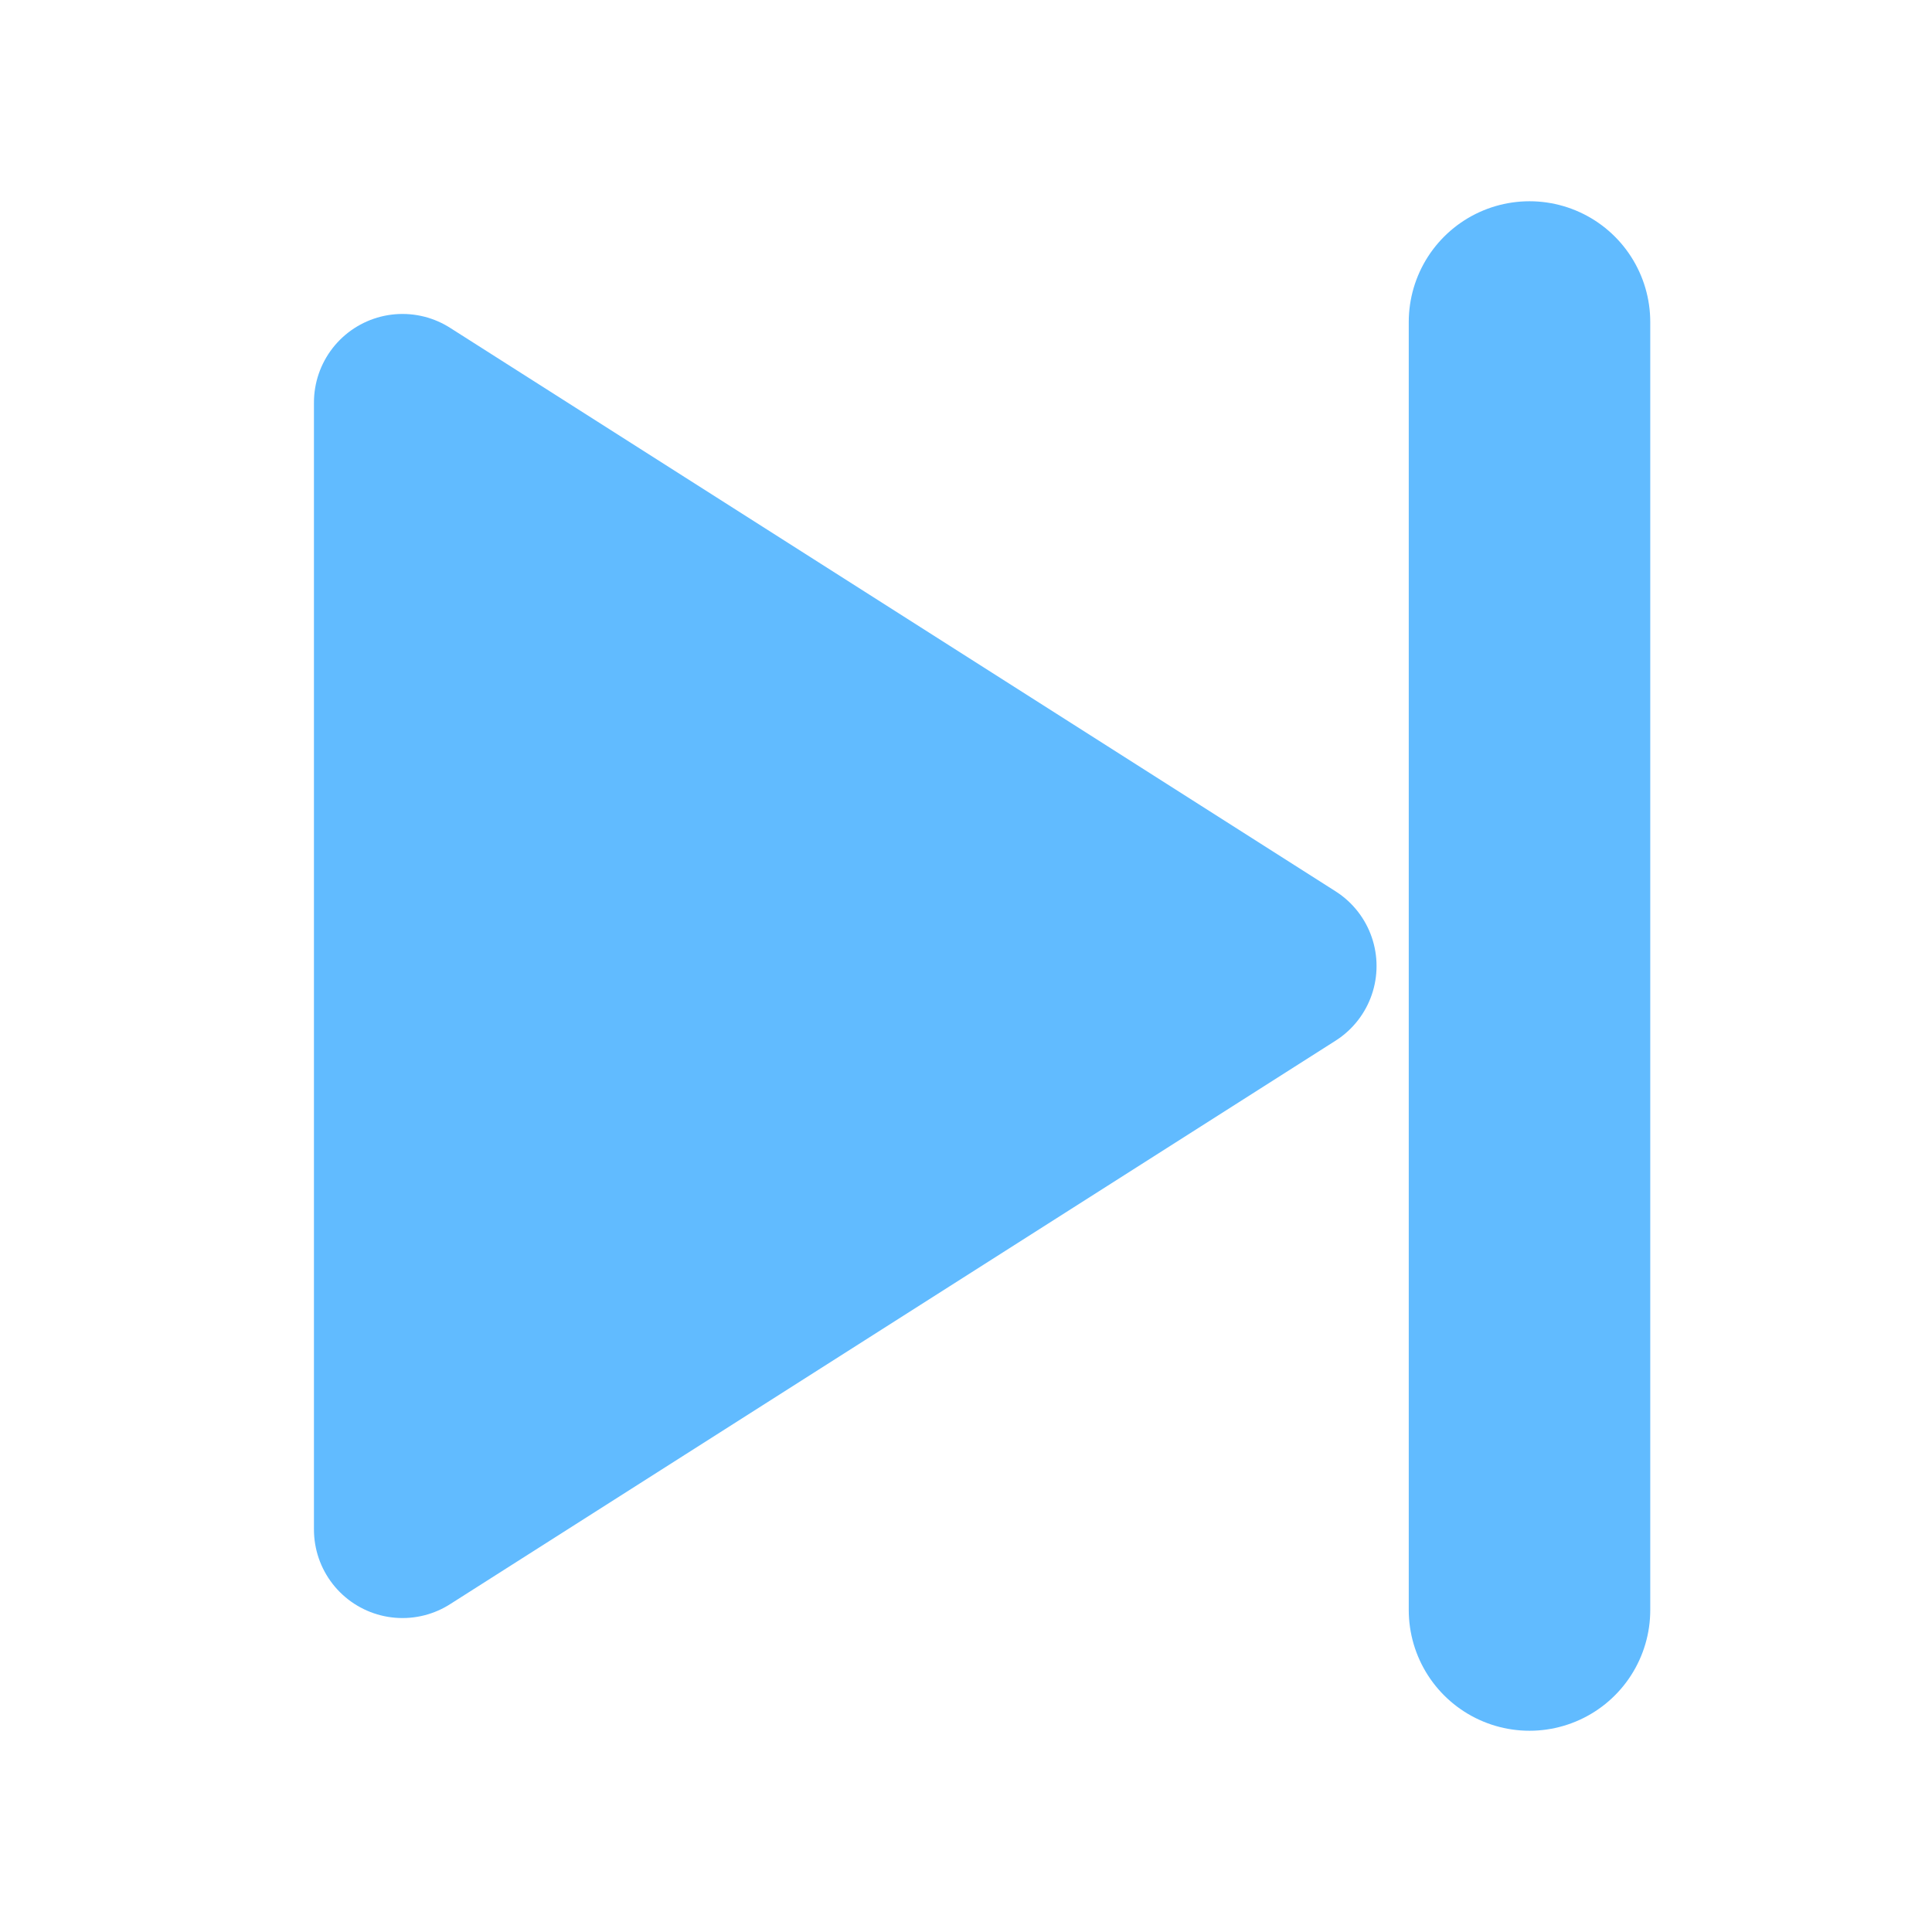
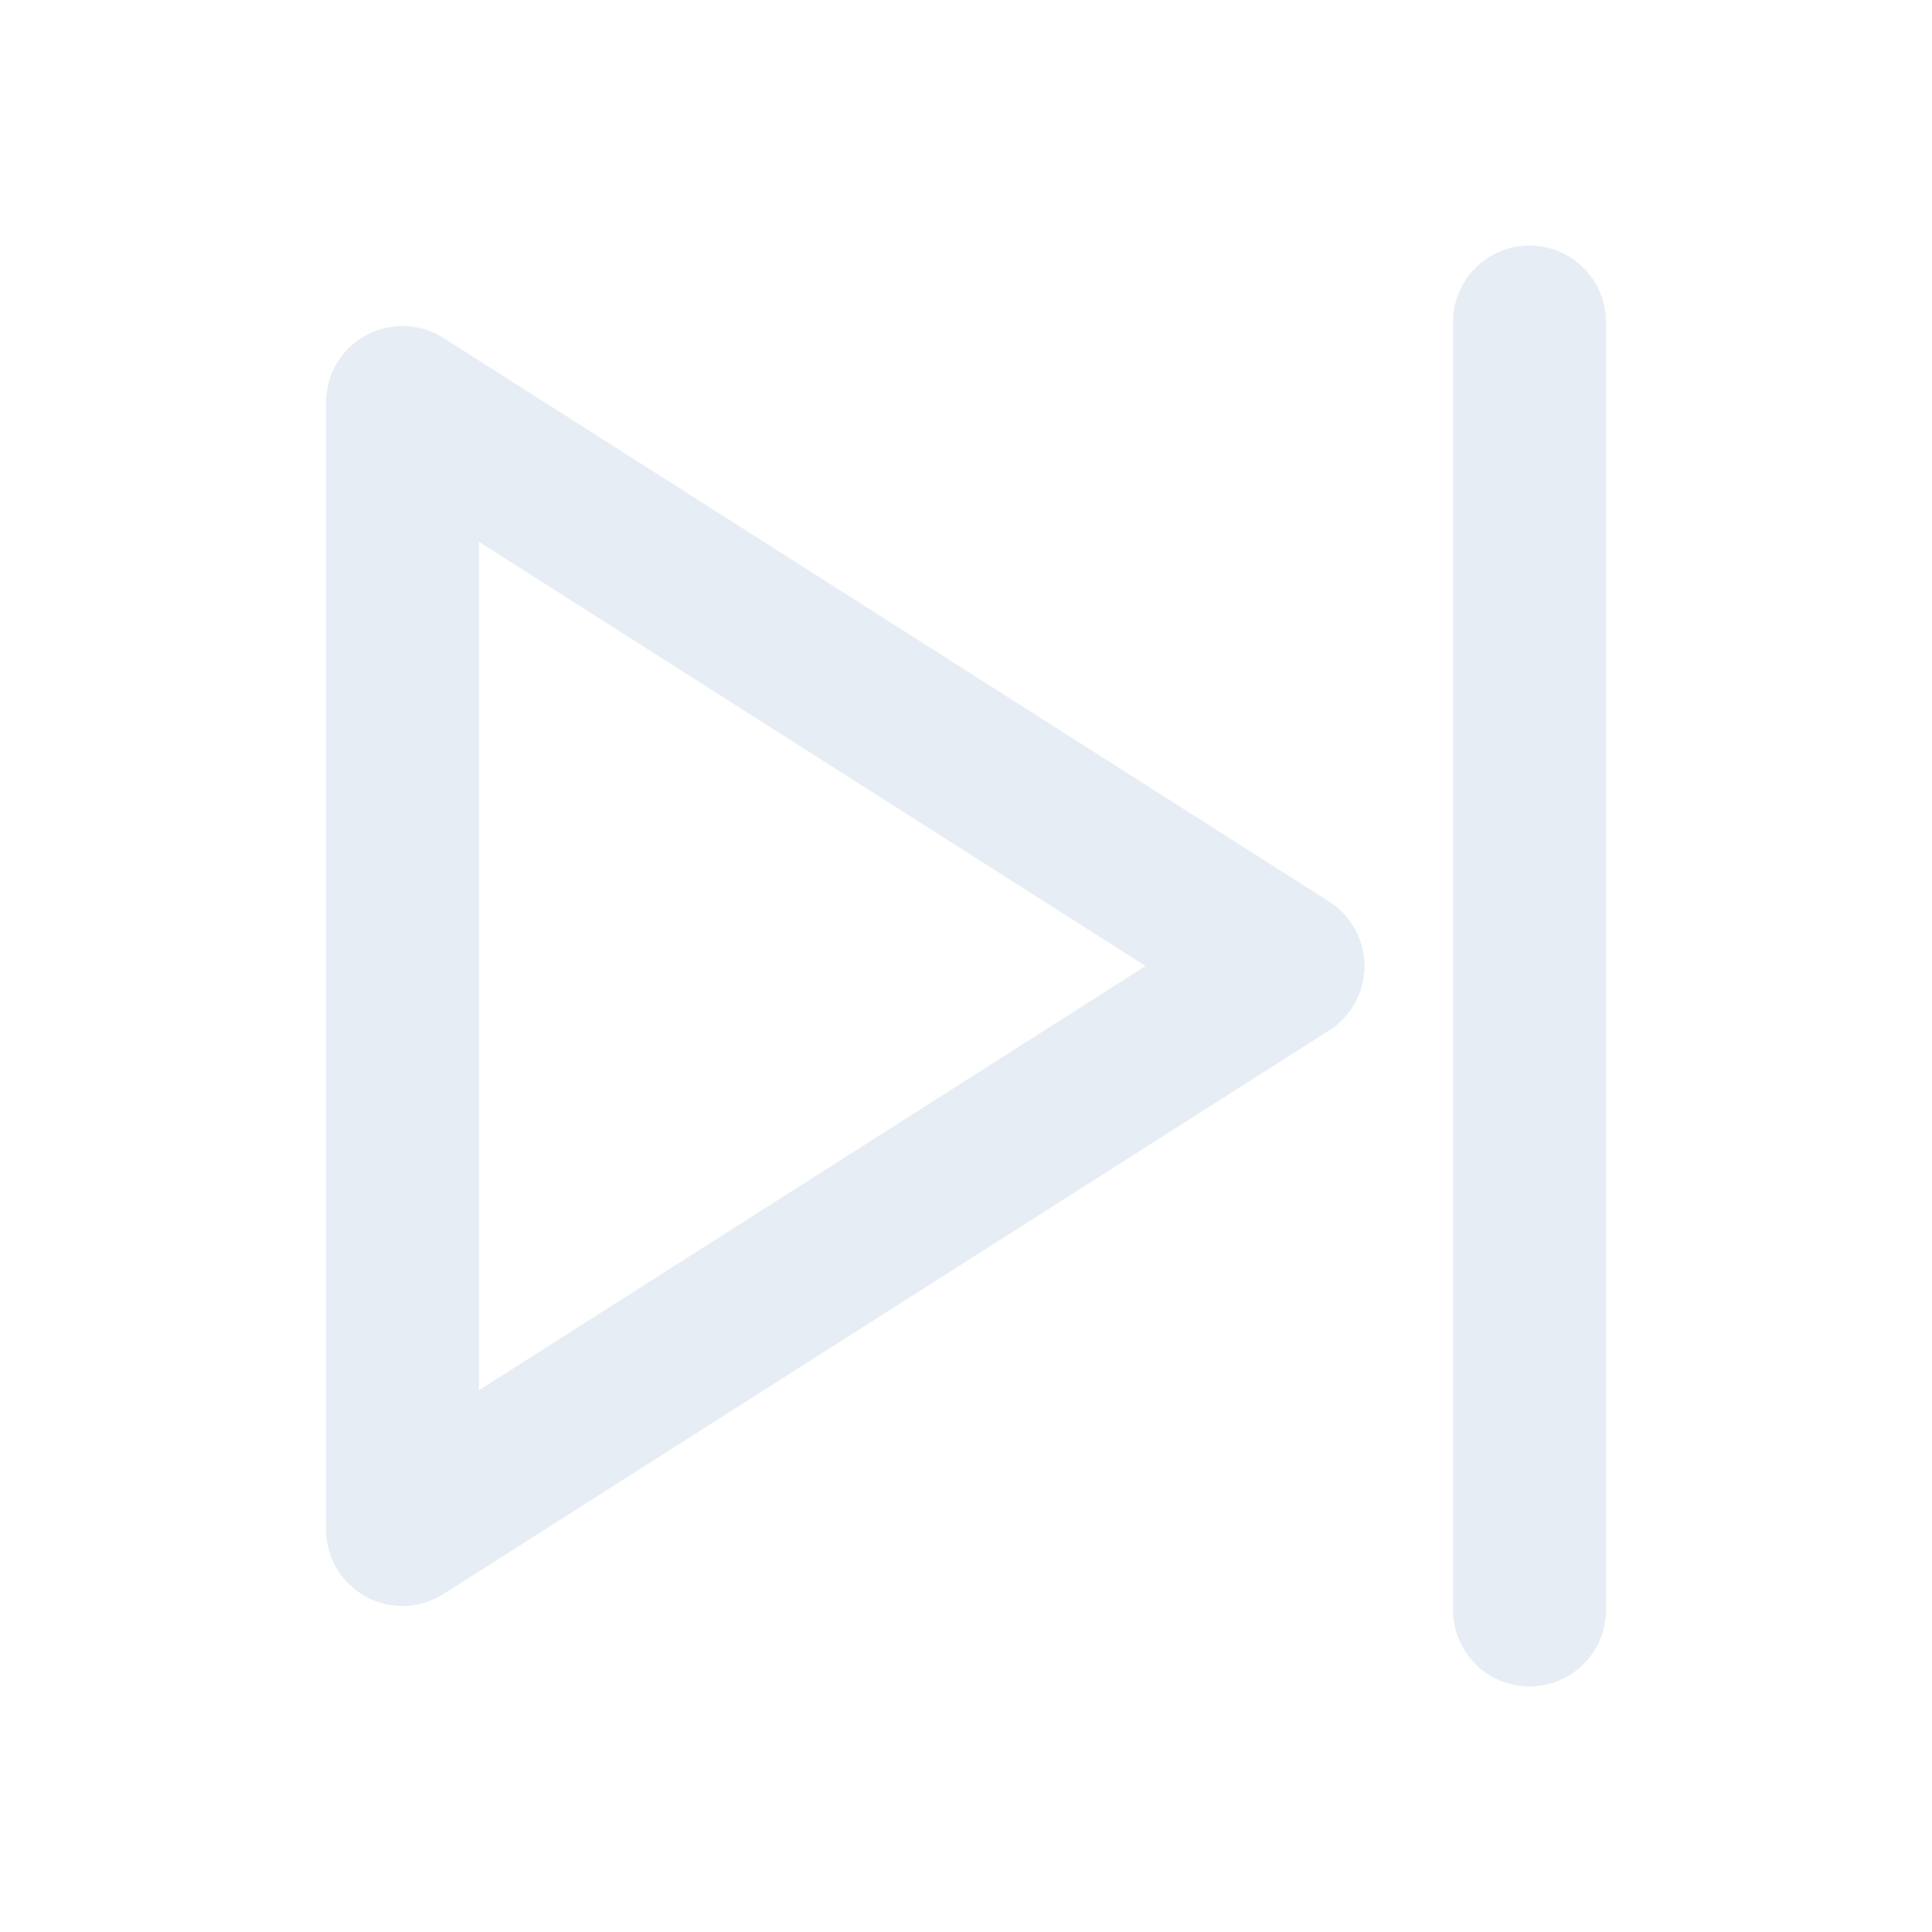
- <svg xmlns="http://www.w3.org/2000/svg" viewBox="0 0 24 24" width="24" height="24" fill="none" stroke="#ECF3FA" stroke-width="2.2" stroke-linecap="round" stroke-linejoin="round">
-   <path d="M19 4v16" stroke="#61BBFF" stroke-width="3" />
-   <path d="M5 5 16 12 5 19V5Z" fill="#61BBFF" stroke="#61BBFF" />
+ <svg xmlns="http://www.w3.org/2000/svg" width="24" height="24" viewBox="0 0 24 24">
+   <path d="M19 4V20 M5 5L16 12L5 19Z" fill="none" stroke="#e7edf5" stroke-width="1.9" stroke-linecap="round" stroke-linejoin="round" />
</svg>
